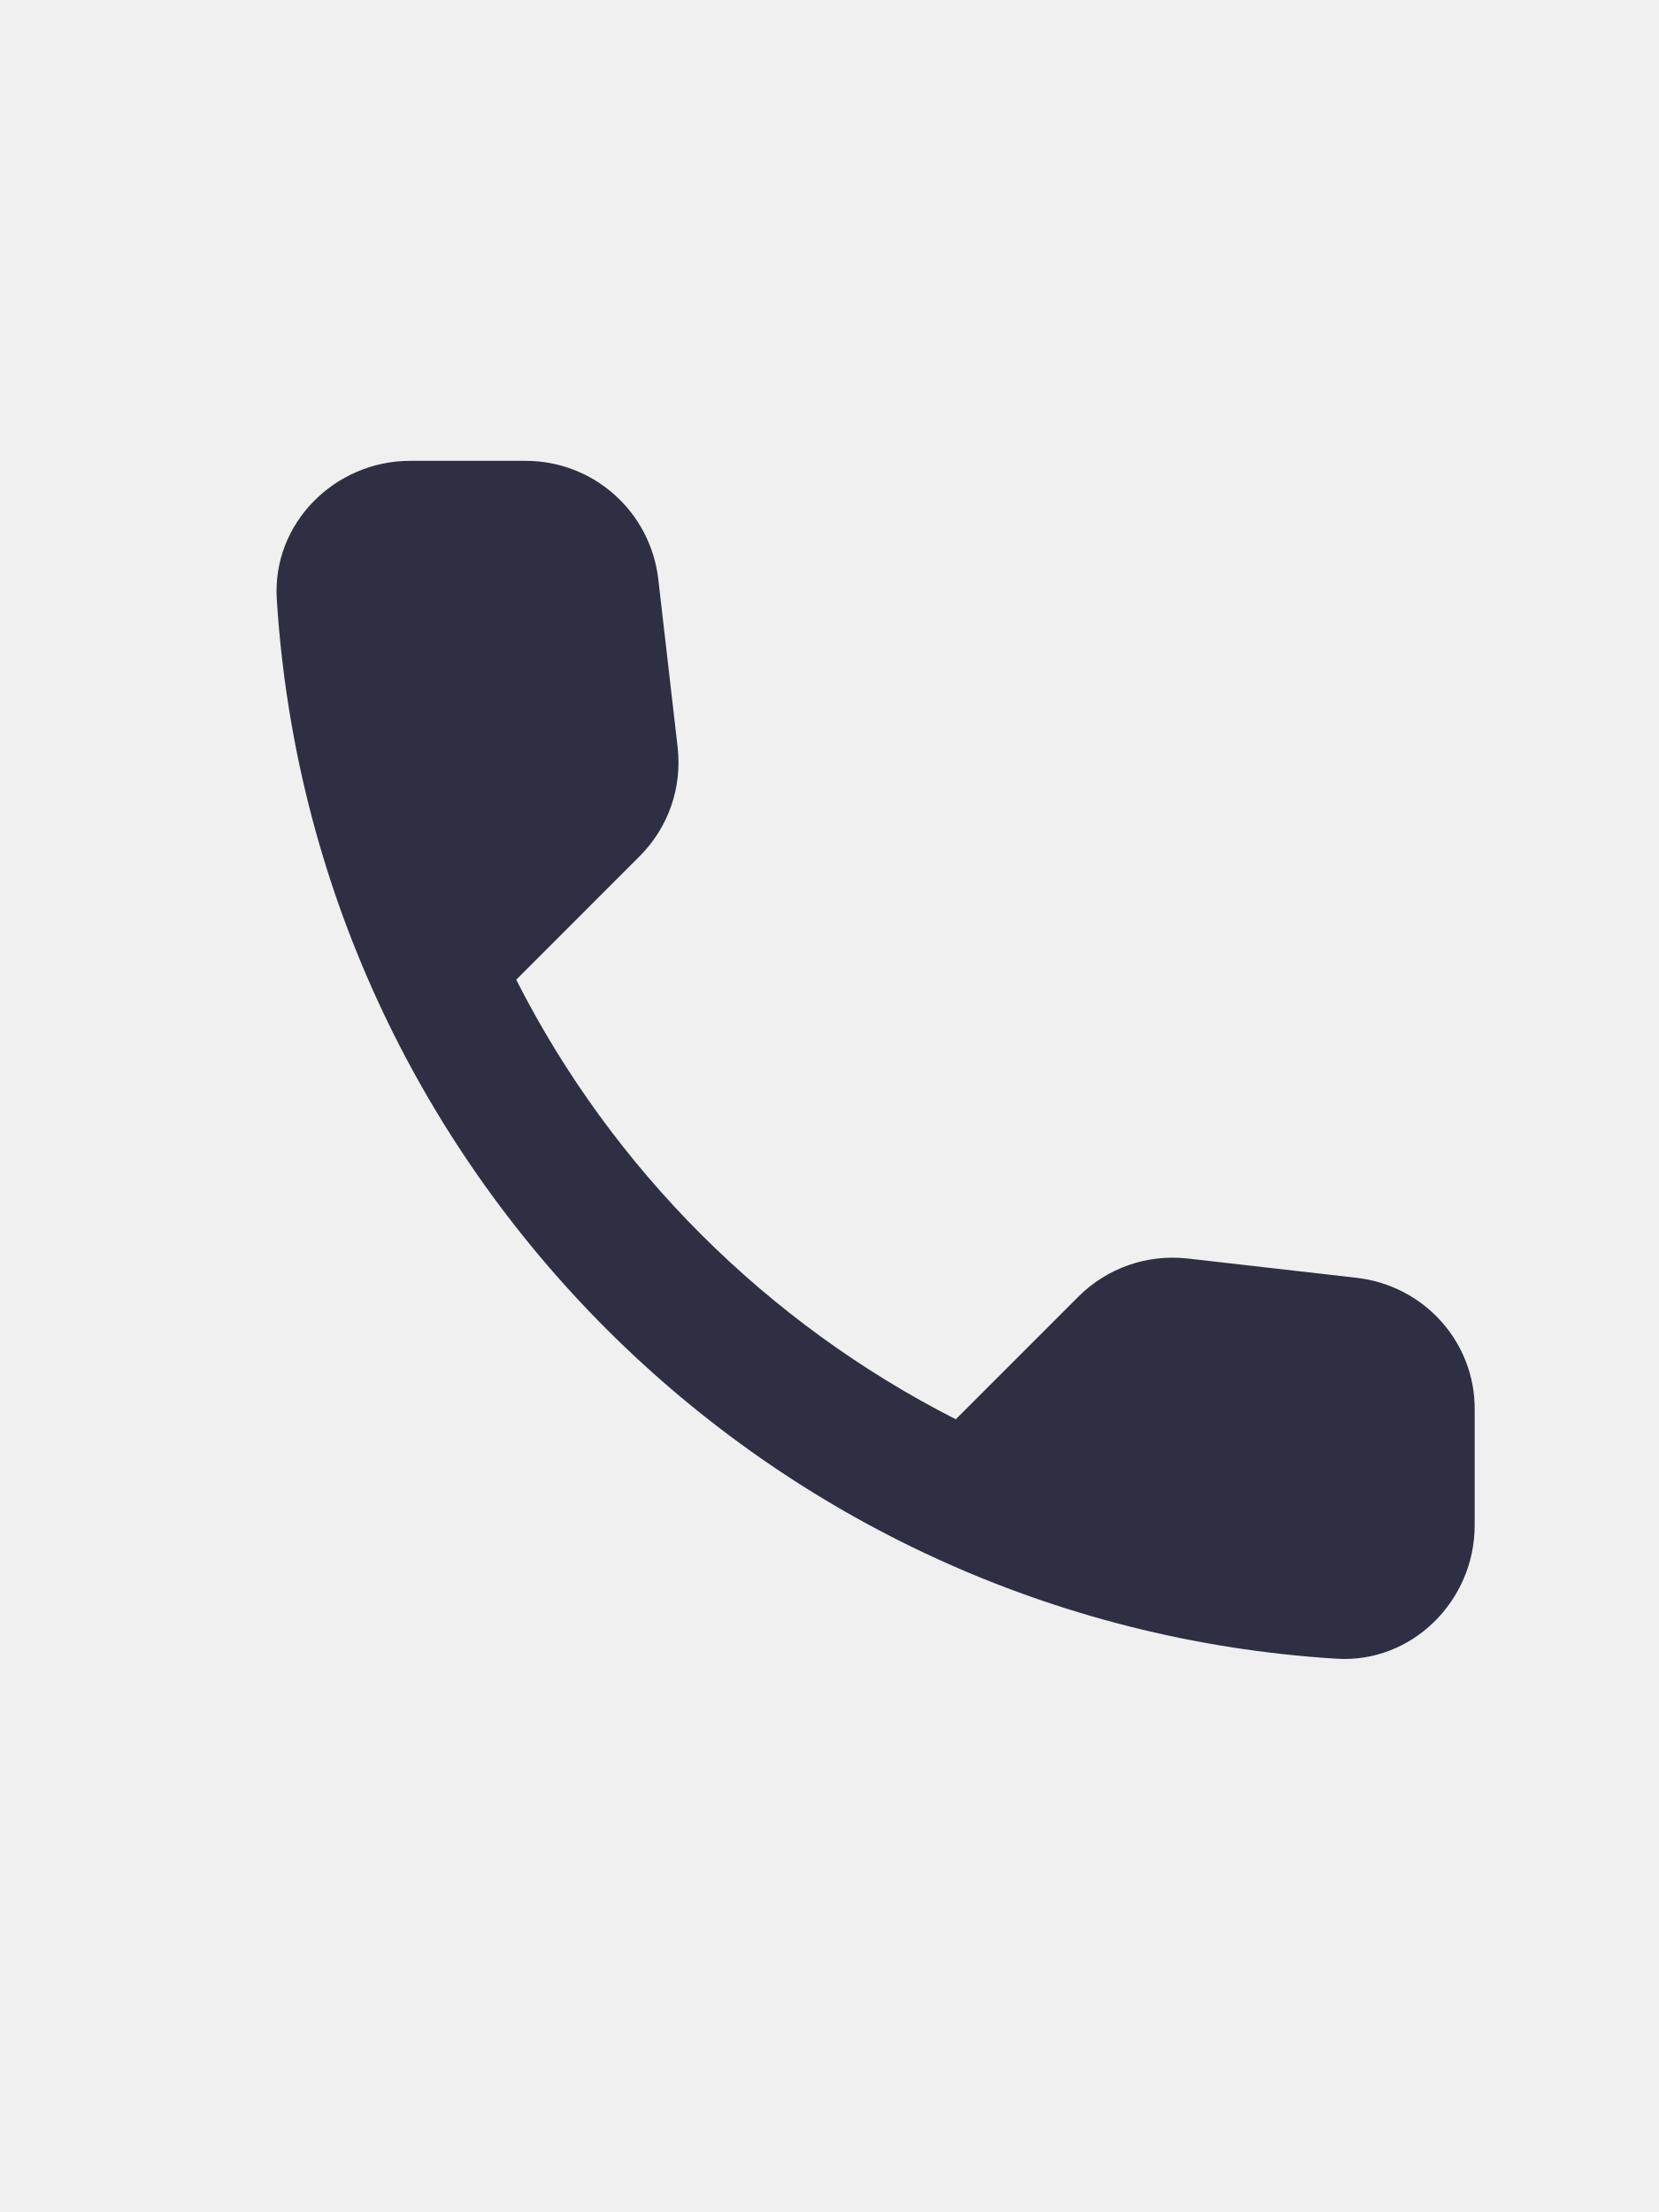
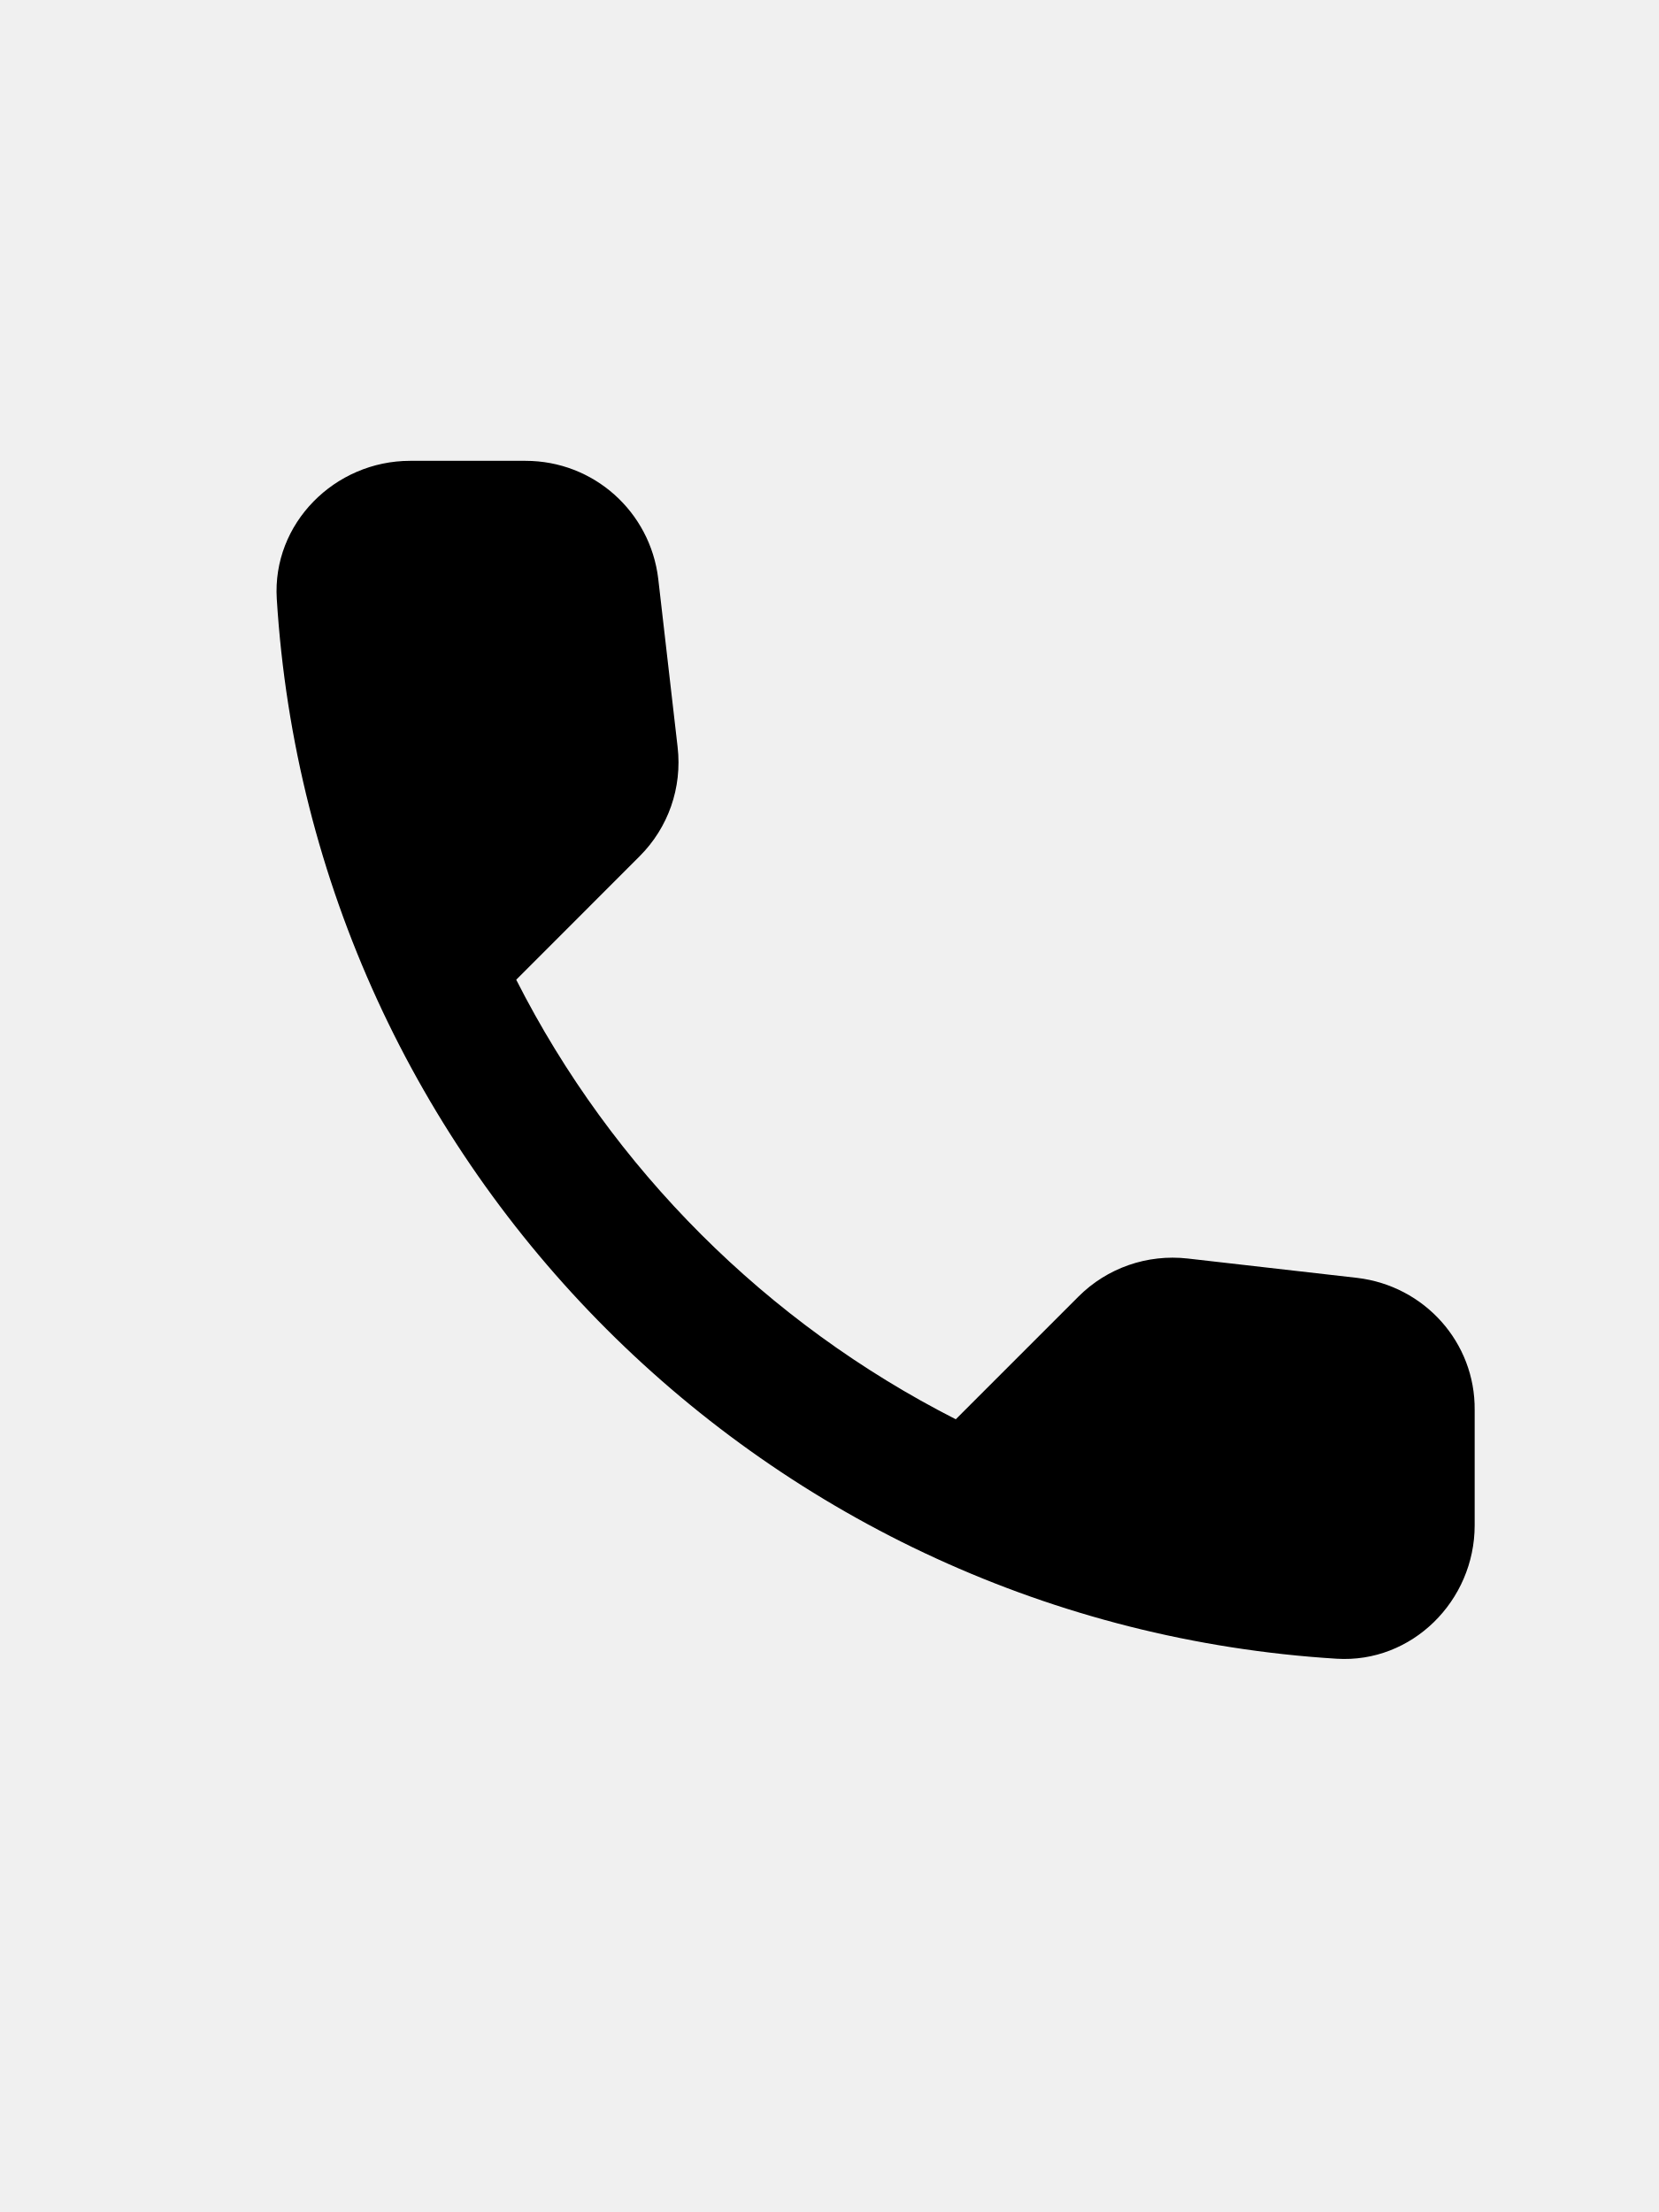
<svg xmlns="http://www.w3.org/2000/svg" width="18" height="24" viewBox="0 0 18 24" fill="none">
-   <g clip-path="url(#clip0_297083_8305)">
-     <path d="M14.726 13.865L12.888 13.655C12.447 13.605 12.012 13.757 11.701 14.068L10.37 15.399C8.322 14.357 6.643 12.685 5.601 10.63L6.939 9.291C7.251 8.98 7.403 8.546 7.352 8.105L7.142 6.281C7.055 5.55 6.44 5 5.702 5H4.45C3.632 5 2.952 5.68 3.003 6.498C3.386 12.678 8.329 17.614 14.502 17.997C15.32 18.048 16 17.368 16 16.55V15.298C16.007 14.567 15.457 13.952 14.726 13.865Z" fill="#2E2F42" />
-   </g>
-   <defs>
-     <clipPath id="clip0_297083_8305">
-       <rect width="18" height="24" fill="white" />
-     </clipPath>
-   </defs>
+   <path d="M14.726 13.865L12.888 13.655C12.447 13.605 12.012 13.757 11.701 14.068L10.37 15.399C8.322 14.357 6.643 12.685 5.601 10.63L6.939 9.291C7.251 8.98 7.403 8.546 7.352 8.105L7.142 6.281C7.055 5.55 6.44 5 5.702 5H4.45C3.632 5 2.952 5.68 3.003 6.498C3.386 12.678 8.329 17.614 14.502 17.997C15.32 18.048 16 17.368 16 16.55V15.298C16.007 14.567 15.457 13.952 14.726 13.865Z" fill="currentColor" />
</svg>
